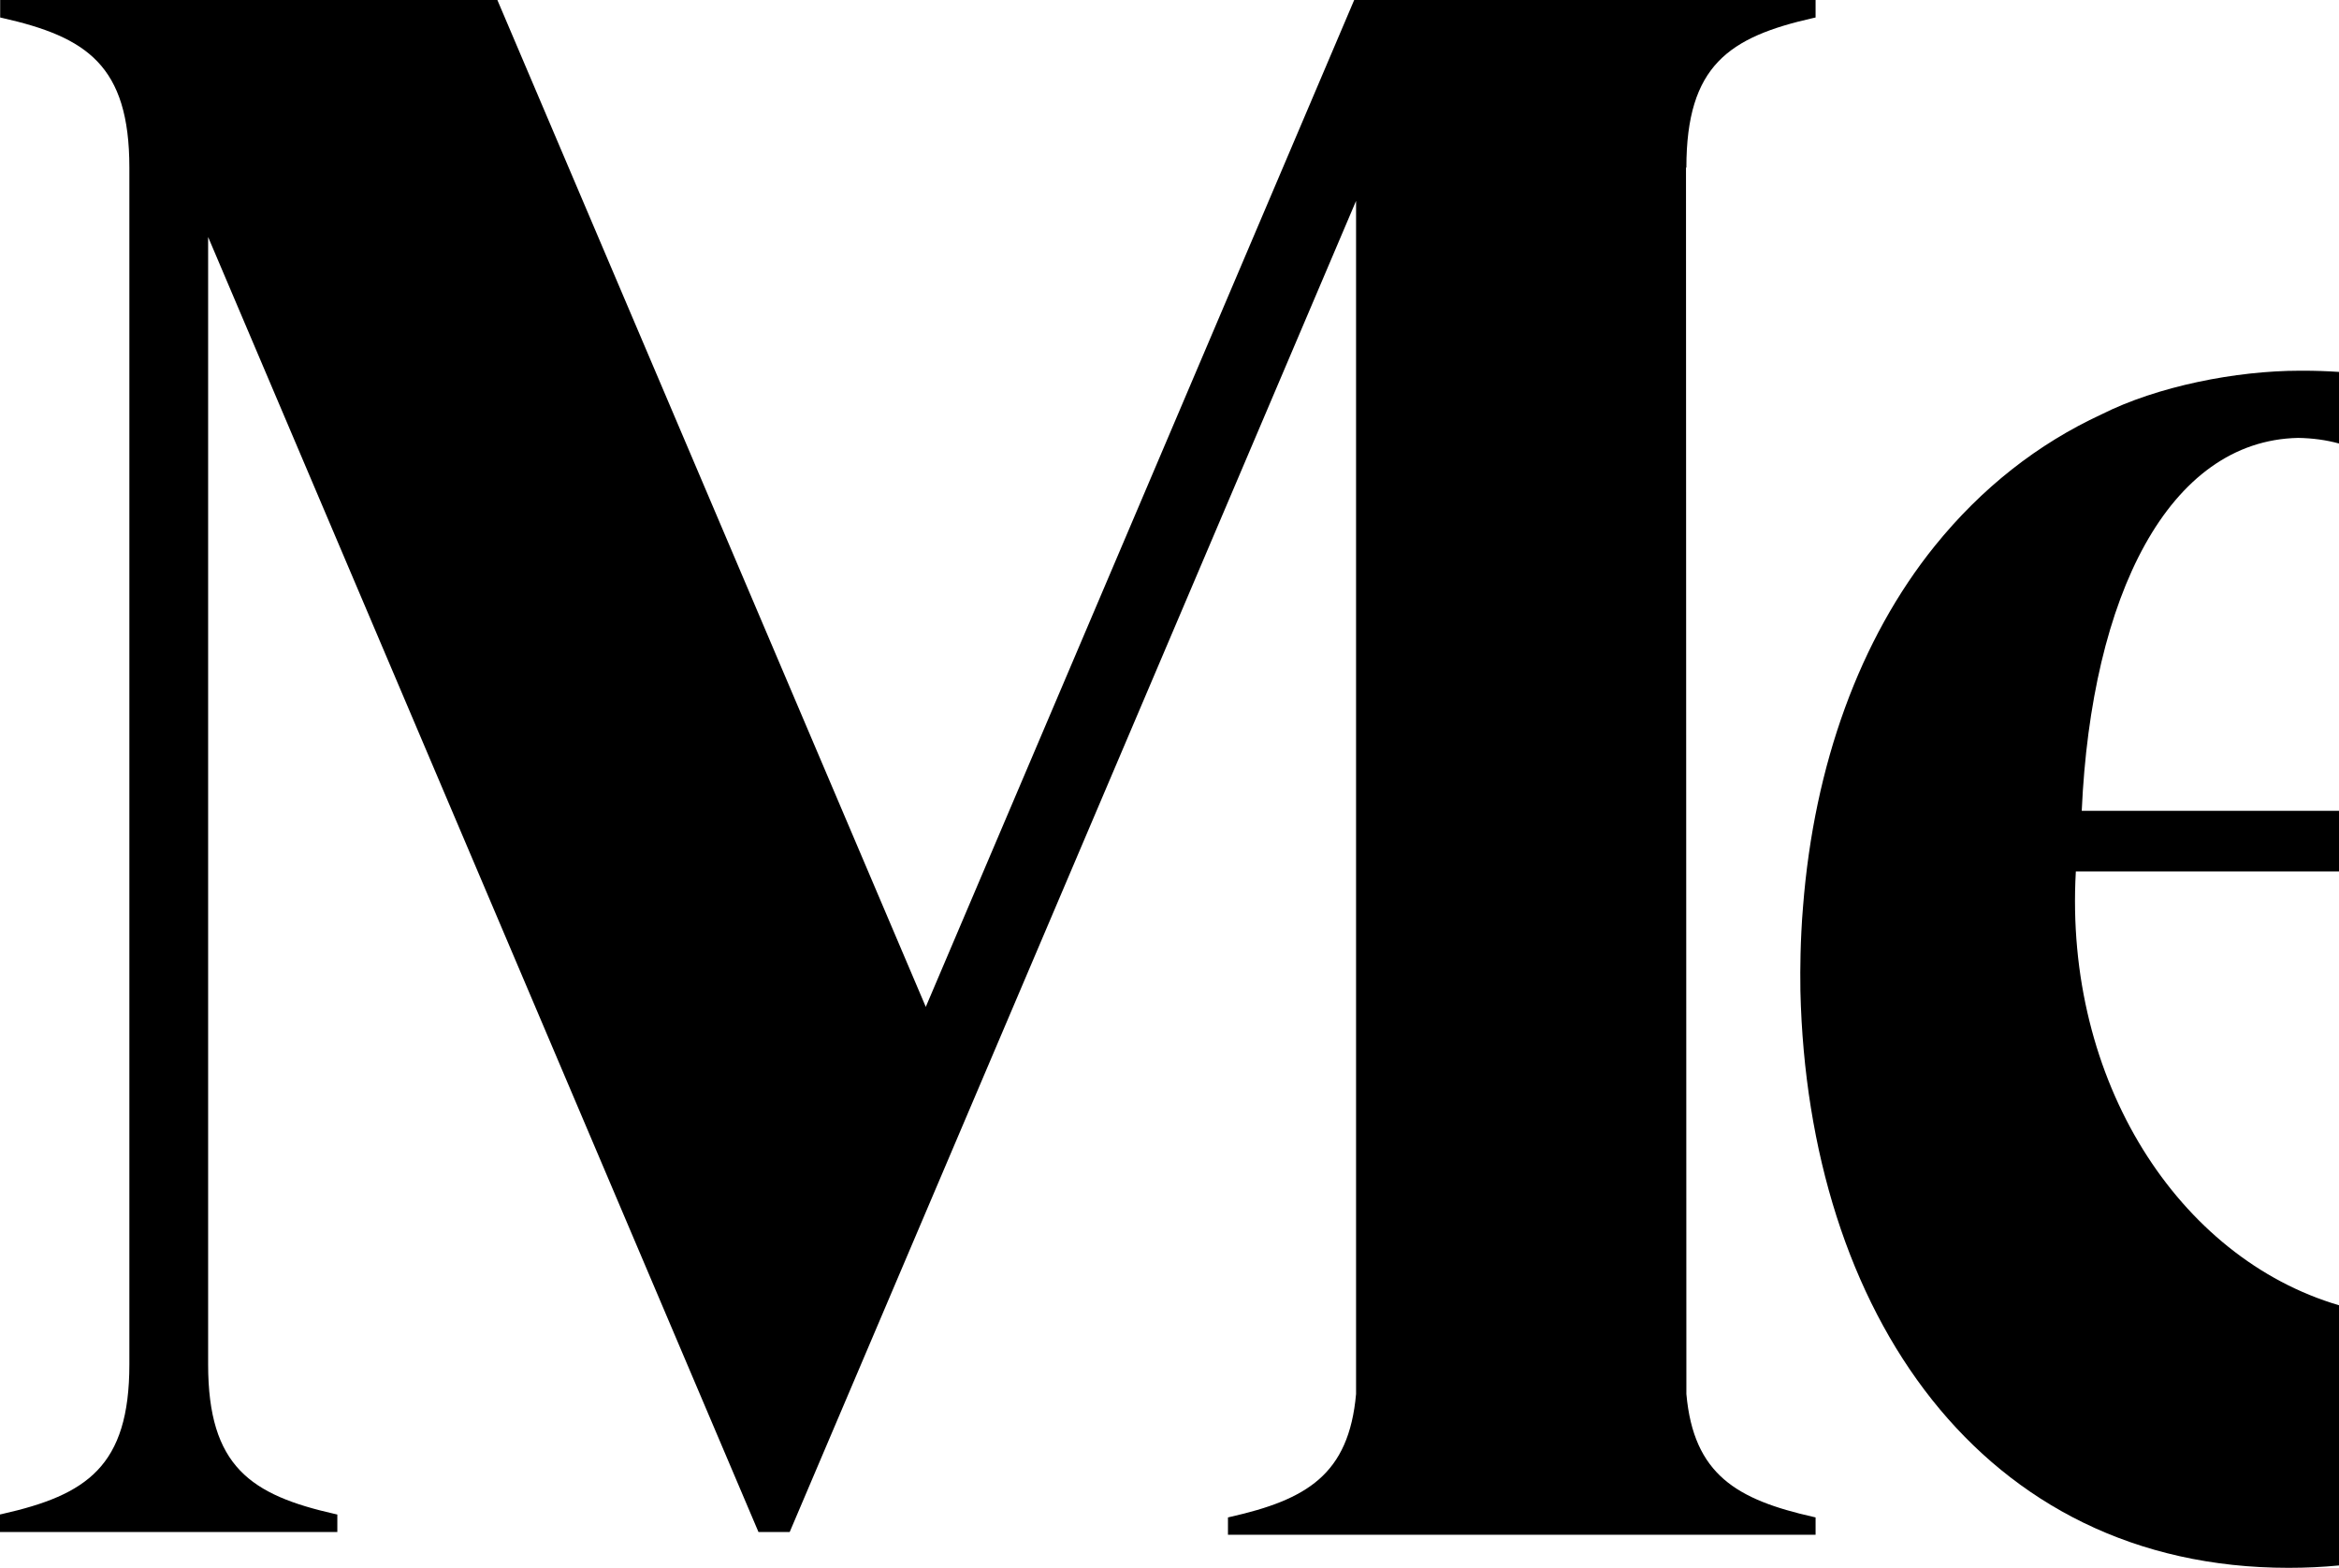
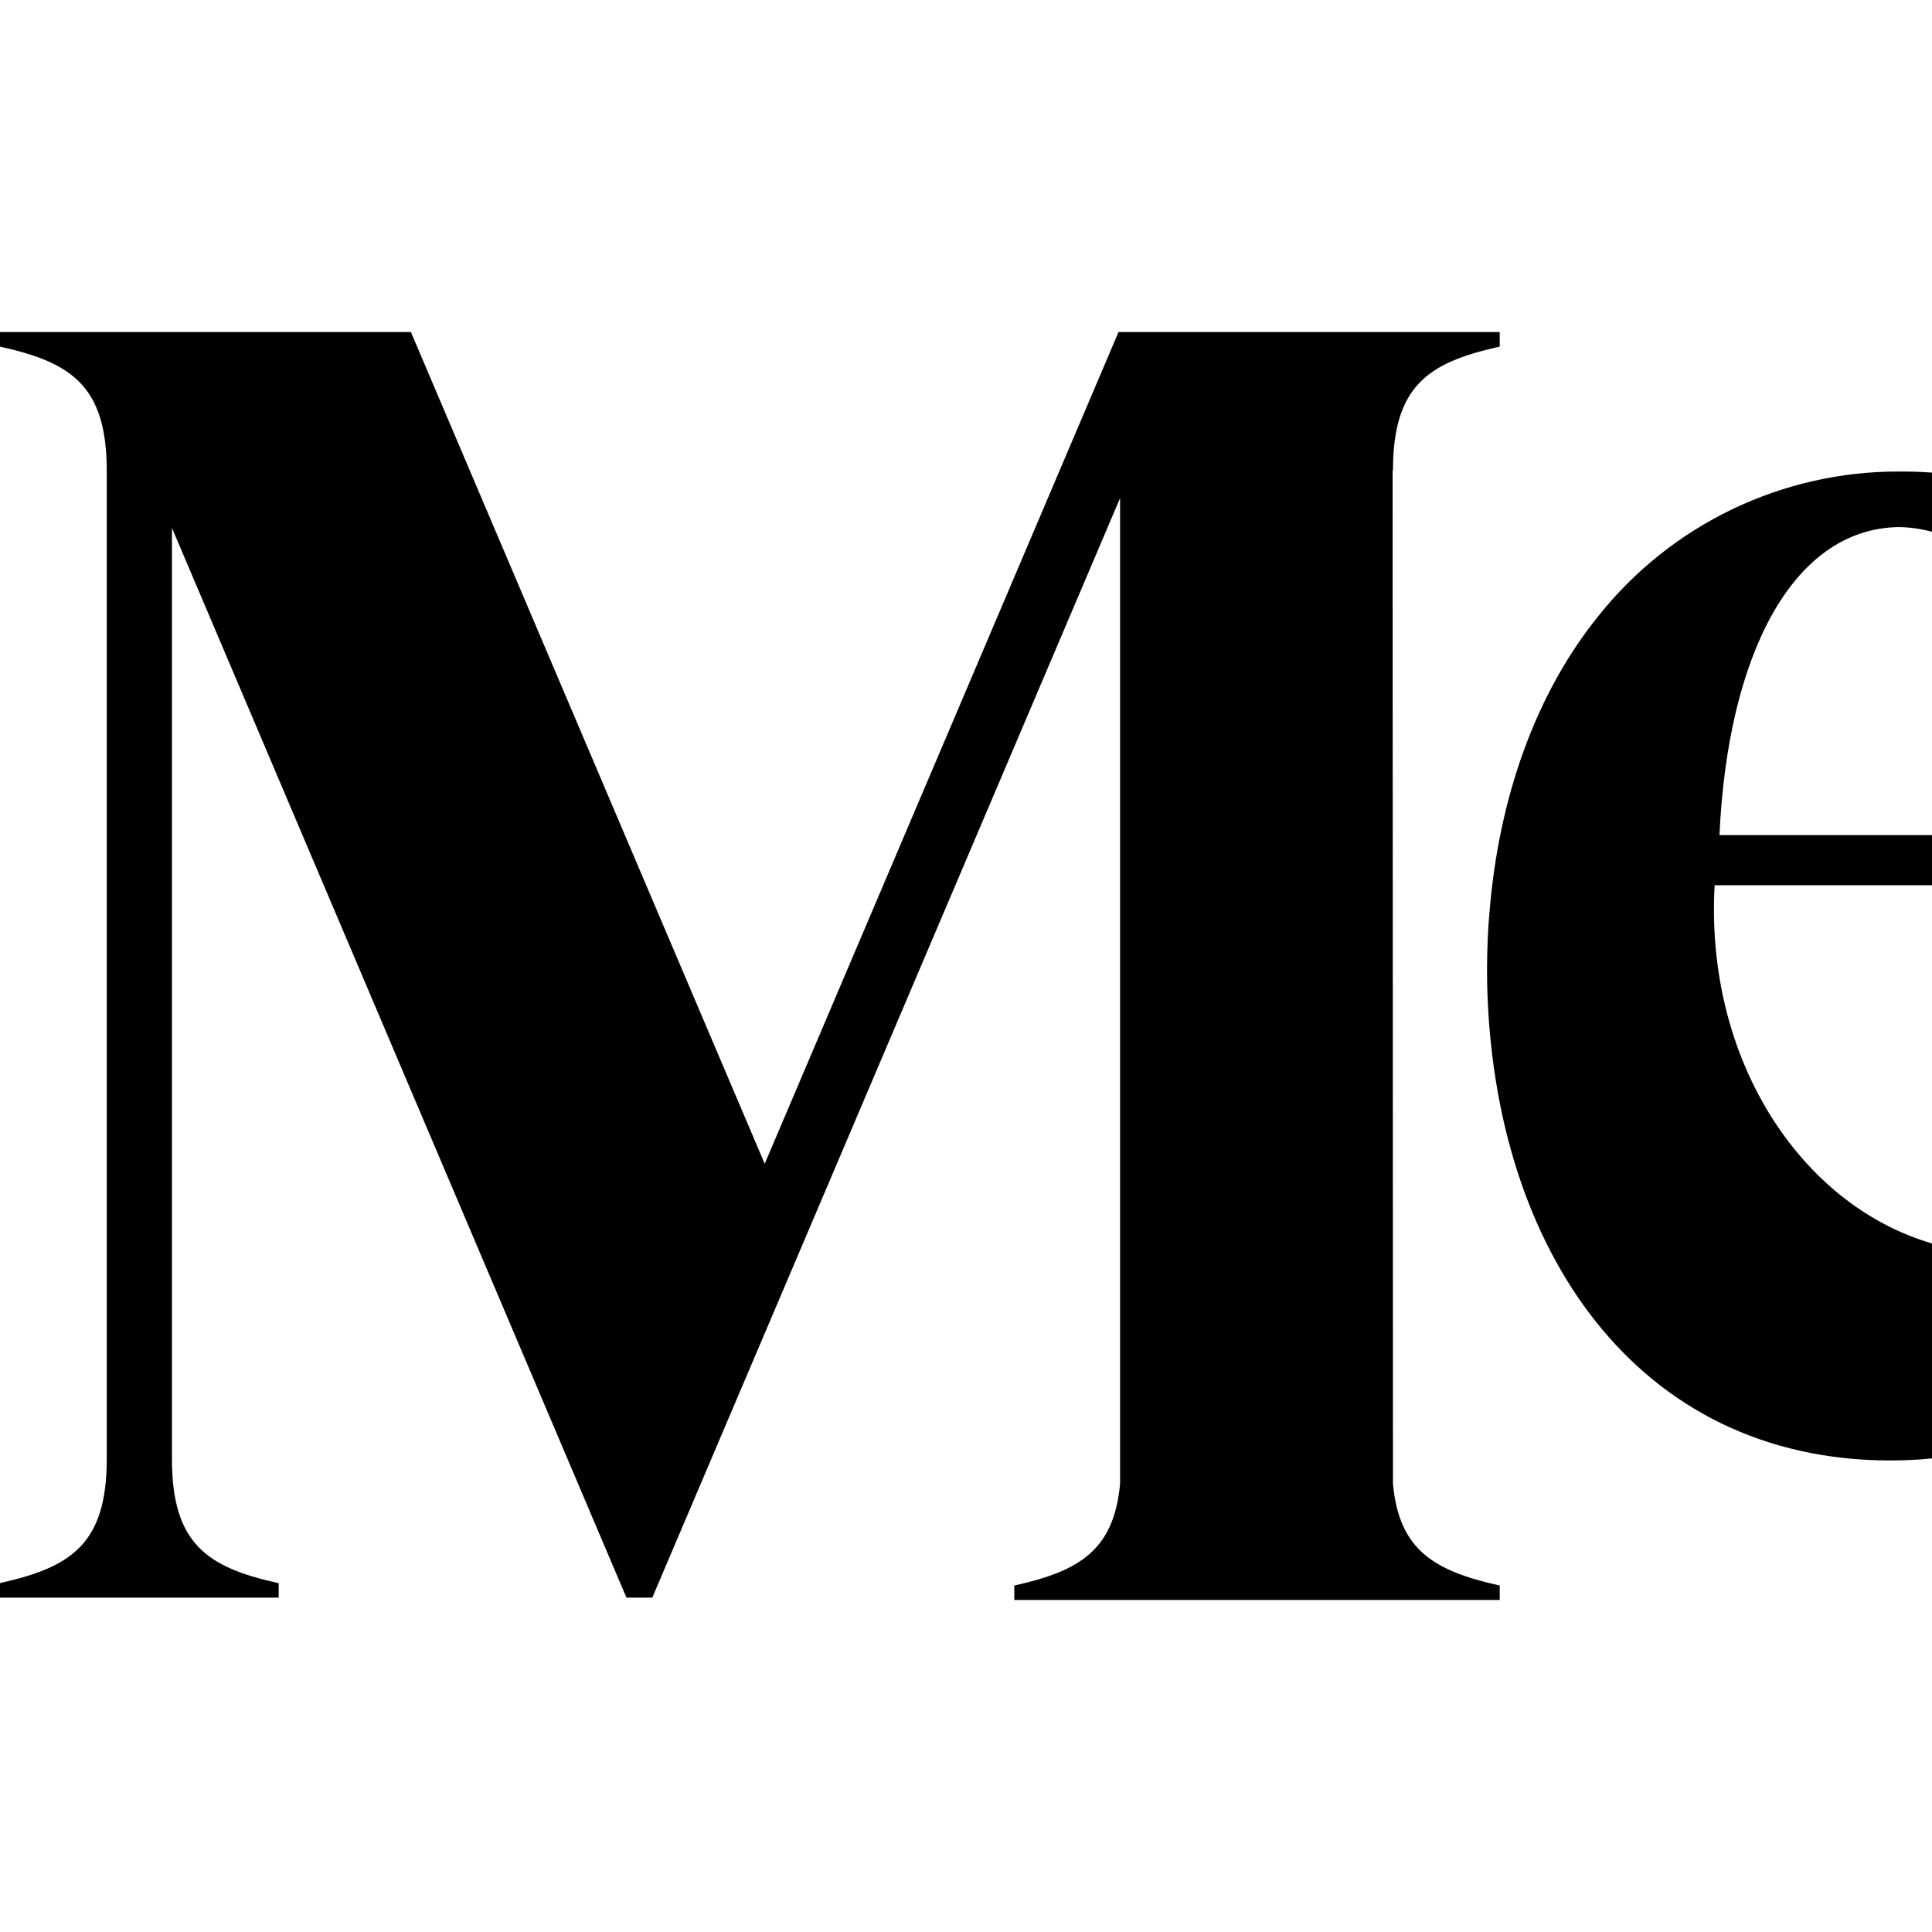
- <svg xmlns="http://www.w3.org/2000/svg" width="836" height="560.393" viewBox="0 0 836 560.393">
-   <path d="M836 466.541v93c-5.84.564-11.84.852-18 .852-109.939 0-171.834-91.572-174.503-206.156-.079-4.43-.049-8.832.049-13.204.06-2.727.168-5.445.306-8.153.069-1.447.137-2.806.246-4.322s.217-3.033.345-4.549c3.958-50.591 20.244-95.61 47.125-128.92 16.699-20.678 36.766-36.432 59.522-46.968 19.988-10.063 48.08-15.617 70.98-15.617h.99c4.34 0 8.65.145 12.94.431v25.587c-4.55-1.247-9.42-1.916-14.6-2.002-46.314.955-73.914 56.43-77.351 133.292H836v21.662h-94.028l-.03.02c-4.239 74.89 36.75 138.181 94.058 155.047" />
-   <path d="m648.115 6.43.808-.177V0H484.014L330.891 359.889 177.768 0H.059v6.253l.798.177c30.1 6.794 45.382 16.926 45.382 53.466v427.781c0 36.54-15.341 46.672-45.441 53.466l-.798.178v6.272h120.57v-6.253l-.797-.177c-30.101-6.794-45.383-16.926-45.383-53.466V84.71l196.703 462.883h11.156L484.683 71.801v426.461c-2.579 28.86-17.723 37.771-44.978 43.925l-.808.187v6.204h210.026v-6.204l-.808-.187c-27.284-6.154-42.793-15.065-45.372-43.925l-.138-438.366h.138c0-36.54 15.281-46.672 45.372-53.466" />
+ <svg xmlns="http://www.w3.org/2000/svg" width="16" height="16" viewBox="0 0 16 16">
+   <path d="M16 10.298v1.78q-.168.017-.344.017c-2.105 0-3.29-1.753-3.34-3.946a6 6 0 0 1 .011-.491l.007-.087c.076-.969.387-1.83.902-2.468a3.17 3.17 0 0 1 2.497-1.198h.02q.123 0 .247.009v.49a1.1 1.1 0 0 0-.28-.039c-.886.018-1.414 1.08-1.48 2.551H16v.415h-1.8c-.081 1.433.703 2.645 1.8 2.967" />
+   <path d="m12.404 2.874.016-.004v-.12H9.263l-2.93 6.888-2.93-6.888H0v.12l.015.004c.576.13.869.323.869 1.023v8.187c0 .7-.294.893-.87 1.023L0 13.111v.12h2.308v-.12l-.016-.003c-.576-.13-.868-.324-.868-1.024V4.372l3.764 8.859h.214l3.874-9.106v8.162c-.05.552-.339.722-.86.84l-.016.004v.119h4.02v-.12l-.016-.003c-.522-.118-.819-.288-.868-.84l-.003-8.39h.003c0-.7.292-.893.868-1.023" />
</svg>
